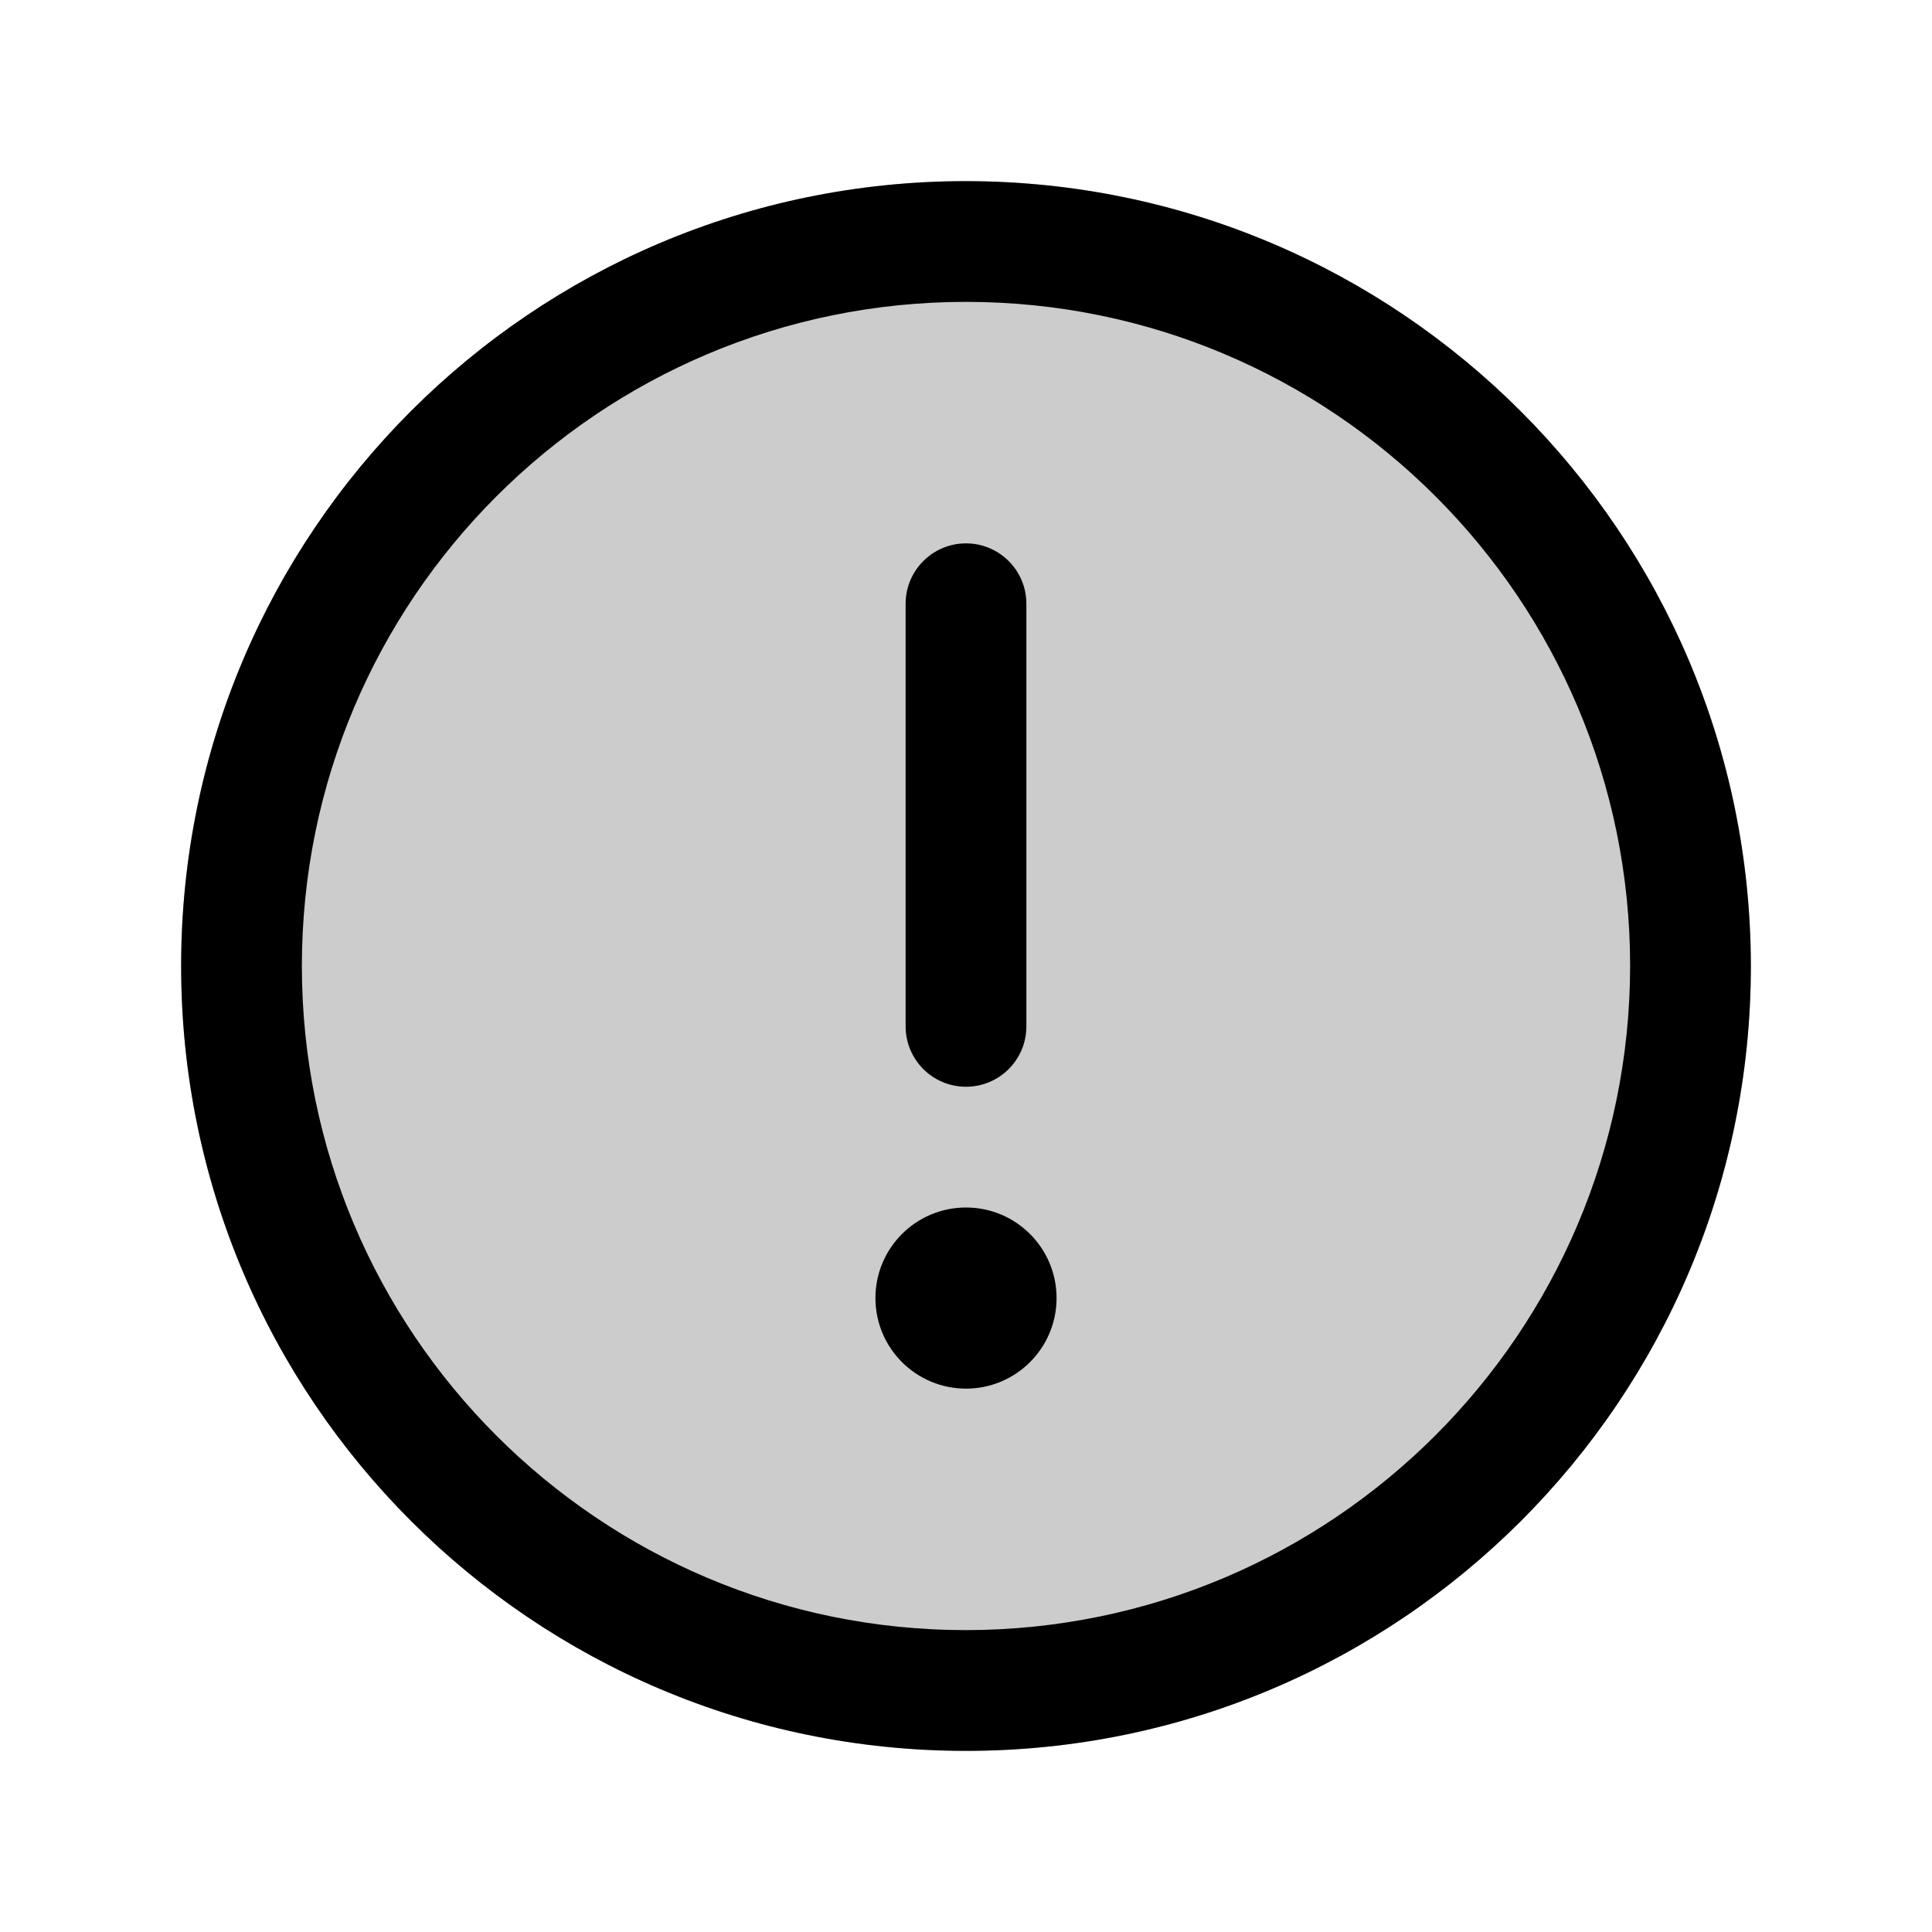
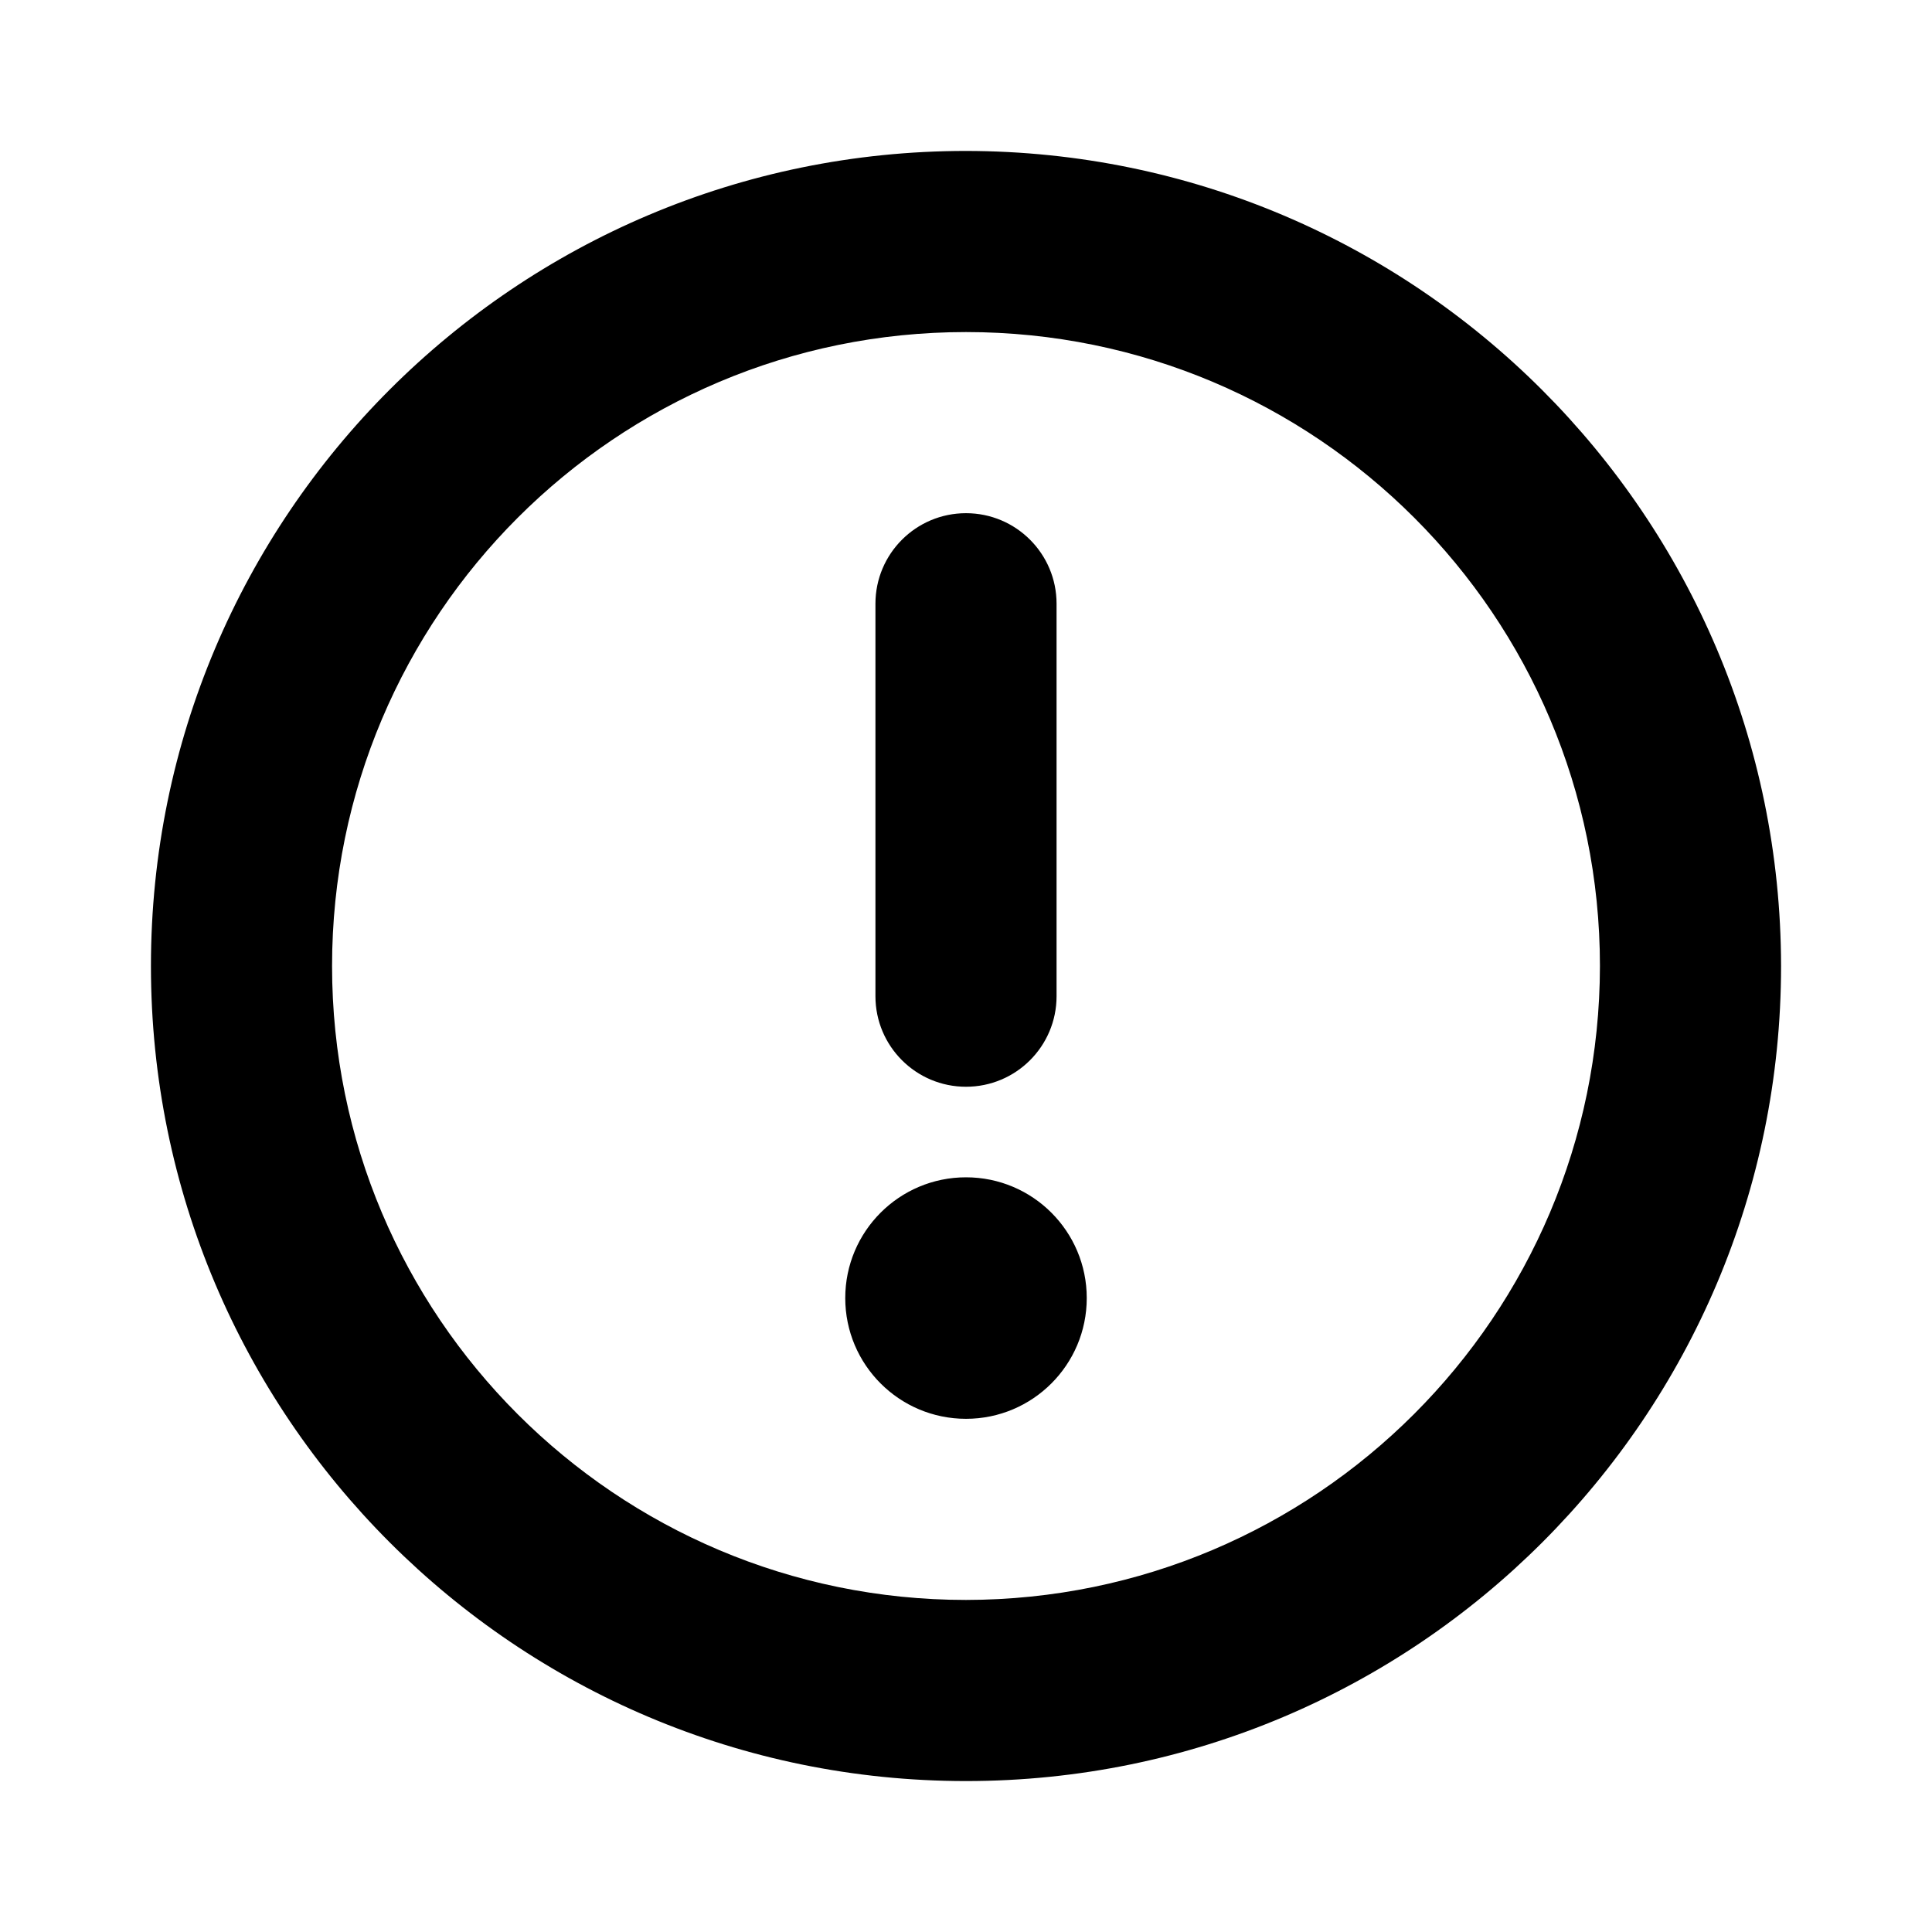
- <svg xmlns="http://www.w3.org/2000/svg" viewBox="0 0 256 256" fill="currentColor">
-   <path d="M128,24A104,104,0,1,0,232,128,104.11,104.11,0,0,0,128,24Z" opacity="0.2" />
-   <path d="M128,24A104,104,0,1,0,232,128,104.11,104.11,0,0,0,128,24Zm0,192a88,88,0,1,1,88-88A88.1,88.1,0,0,1,128,216Zm-8-80V80a8,8,0,0,1,16,0v56a8,8,0,0,1-16,0Zm20,36a12,12,0,1,1-12-12A12,12,0,0,1,140,172Z" />
+ <svg xmlns="http://www.w3.org/2000/svg" viewBox="0 0 256 256">
+   <path fill="currentColor" d="M128,20A108,108,0,1,0,236,128,108.12,108.12,0,0,0,128,20Zm0,192a84,84,0,1,1,84-84A84.09,84.09,0,0,1,128,212Zm-12-80V80a12,12,0,0,1,24,0v52a12,12,0,0,1-24,0Zm28,40a16,16,0,1,1-16-16A16,16,0,0,1,144,172Z" />
</svg>
